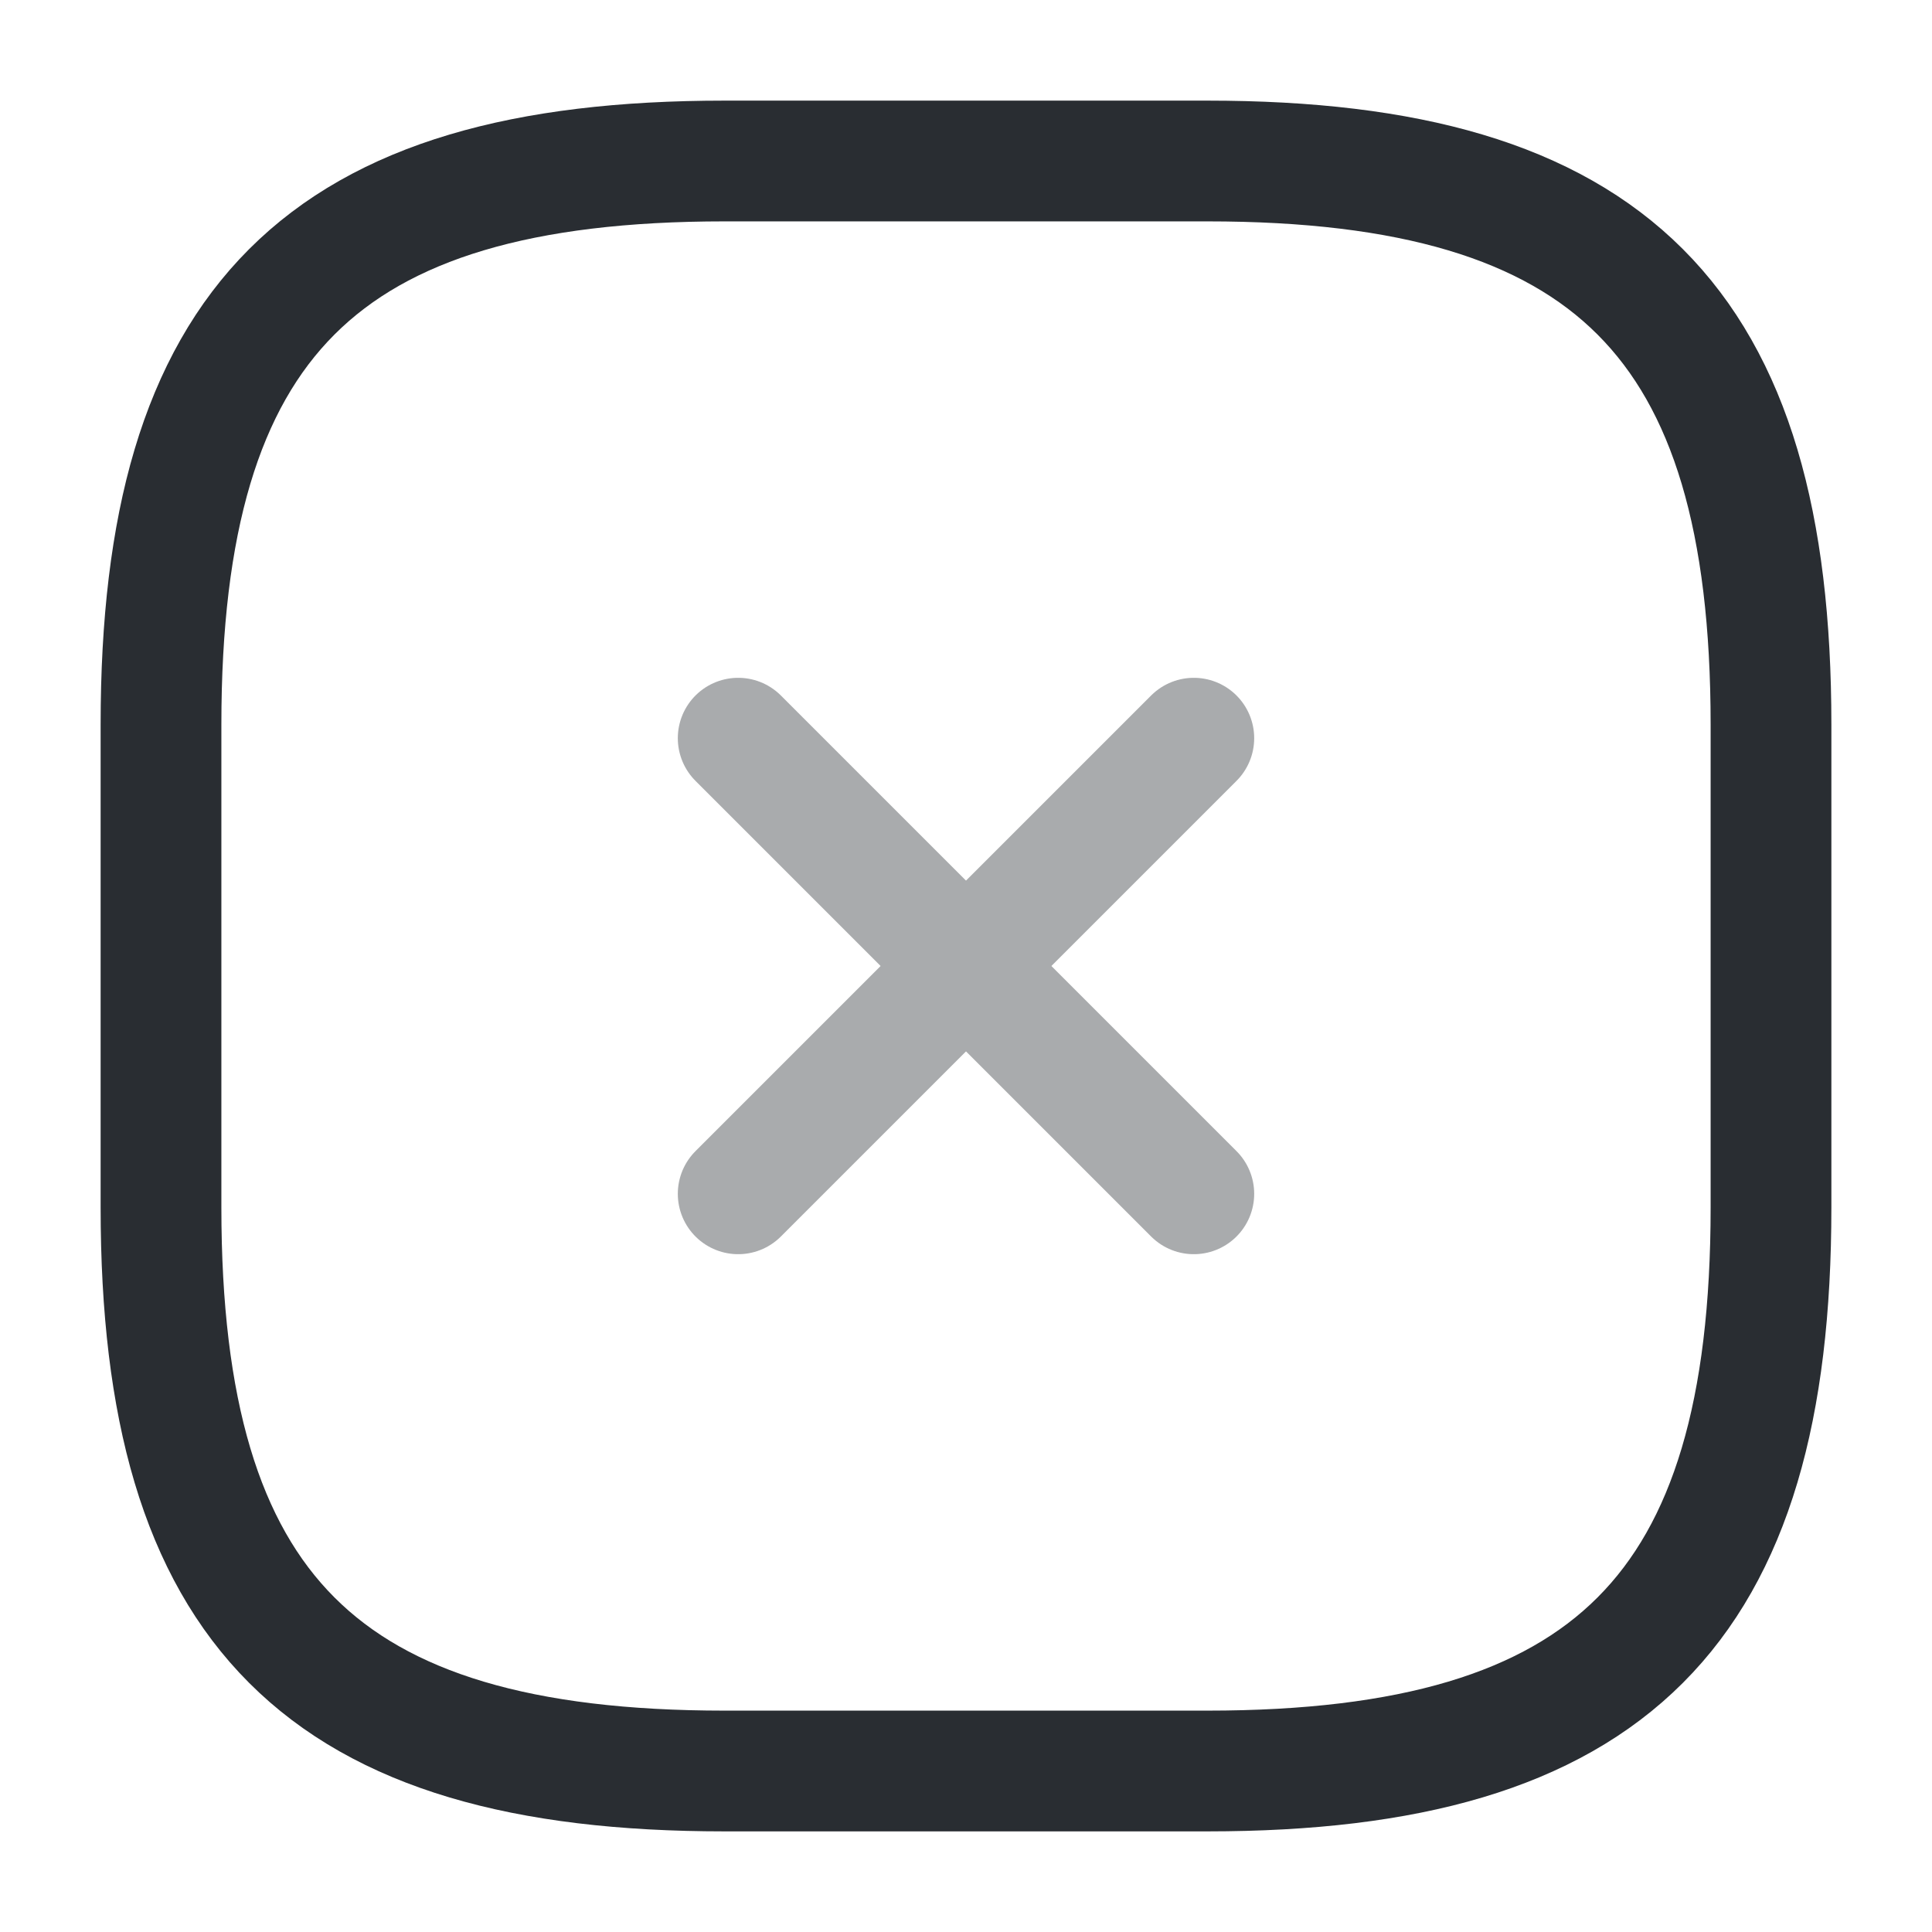
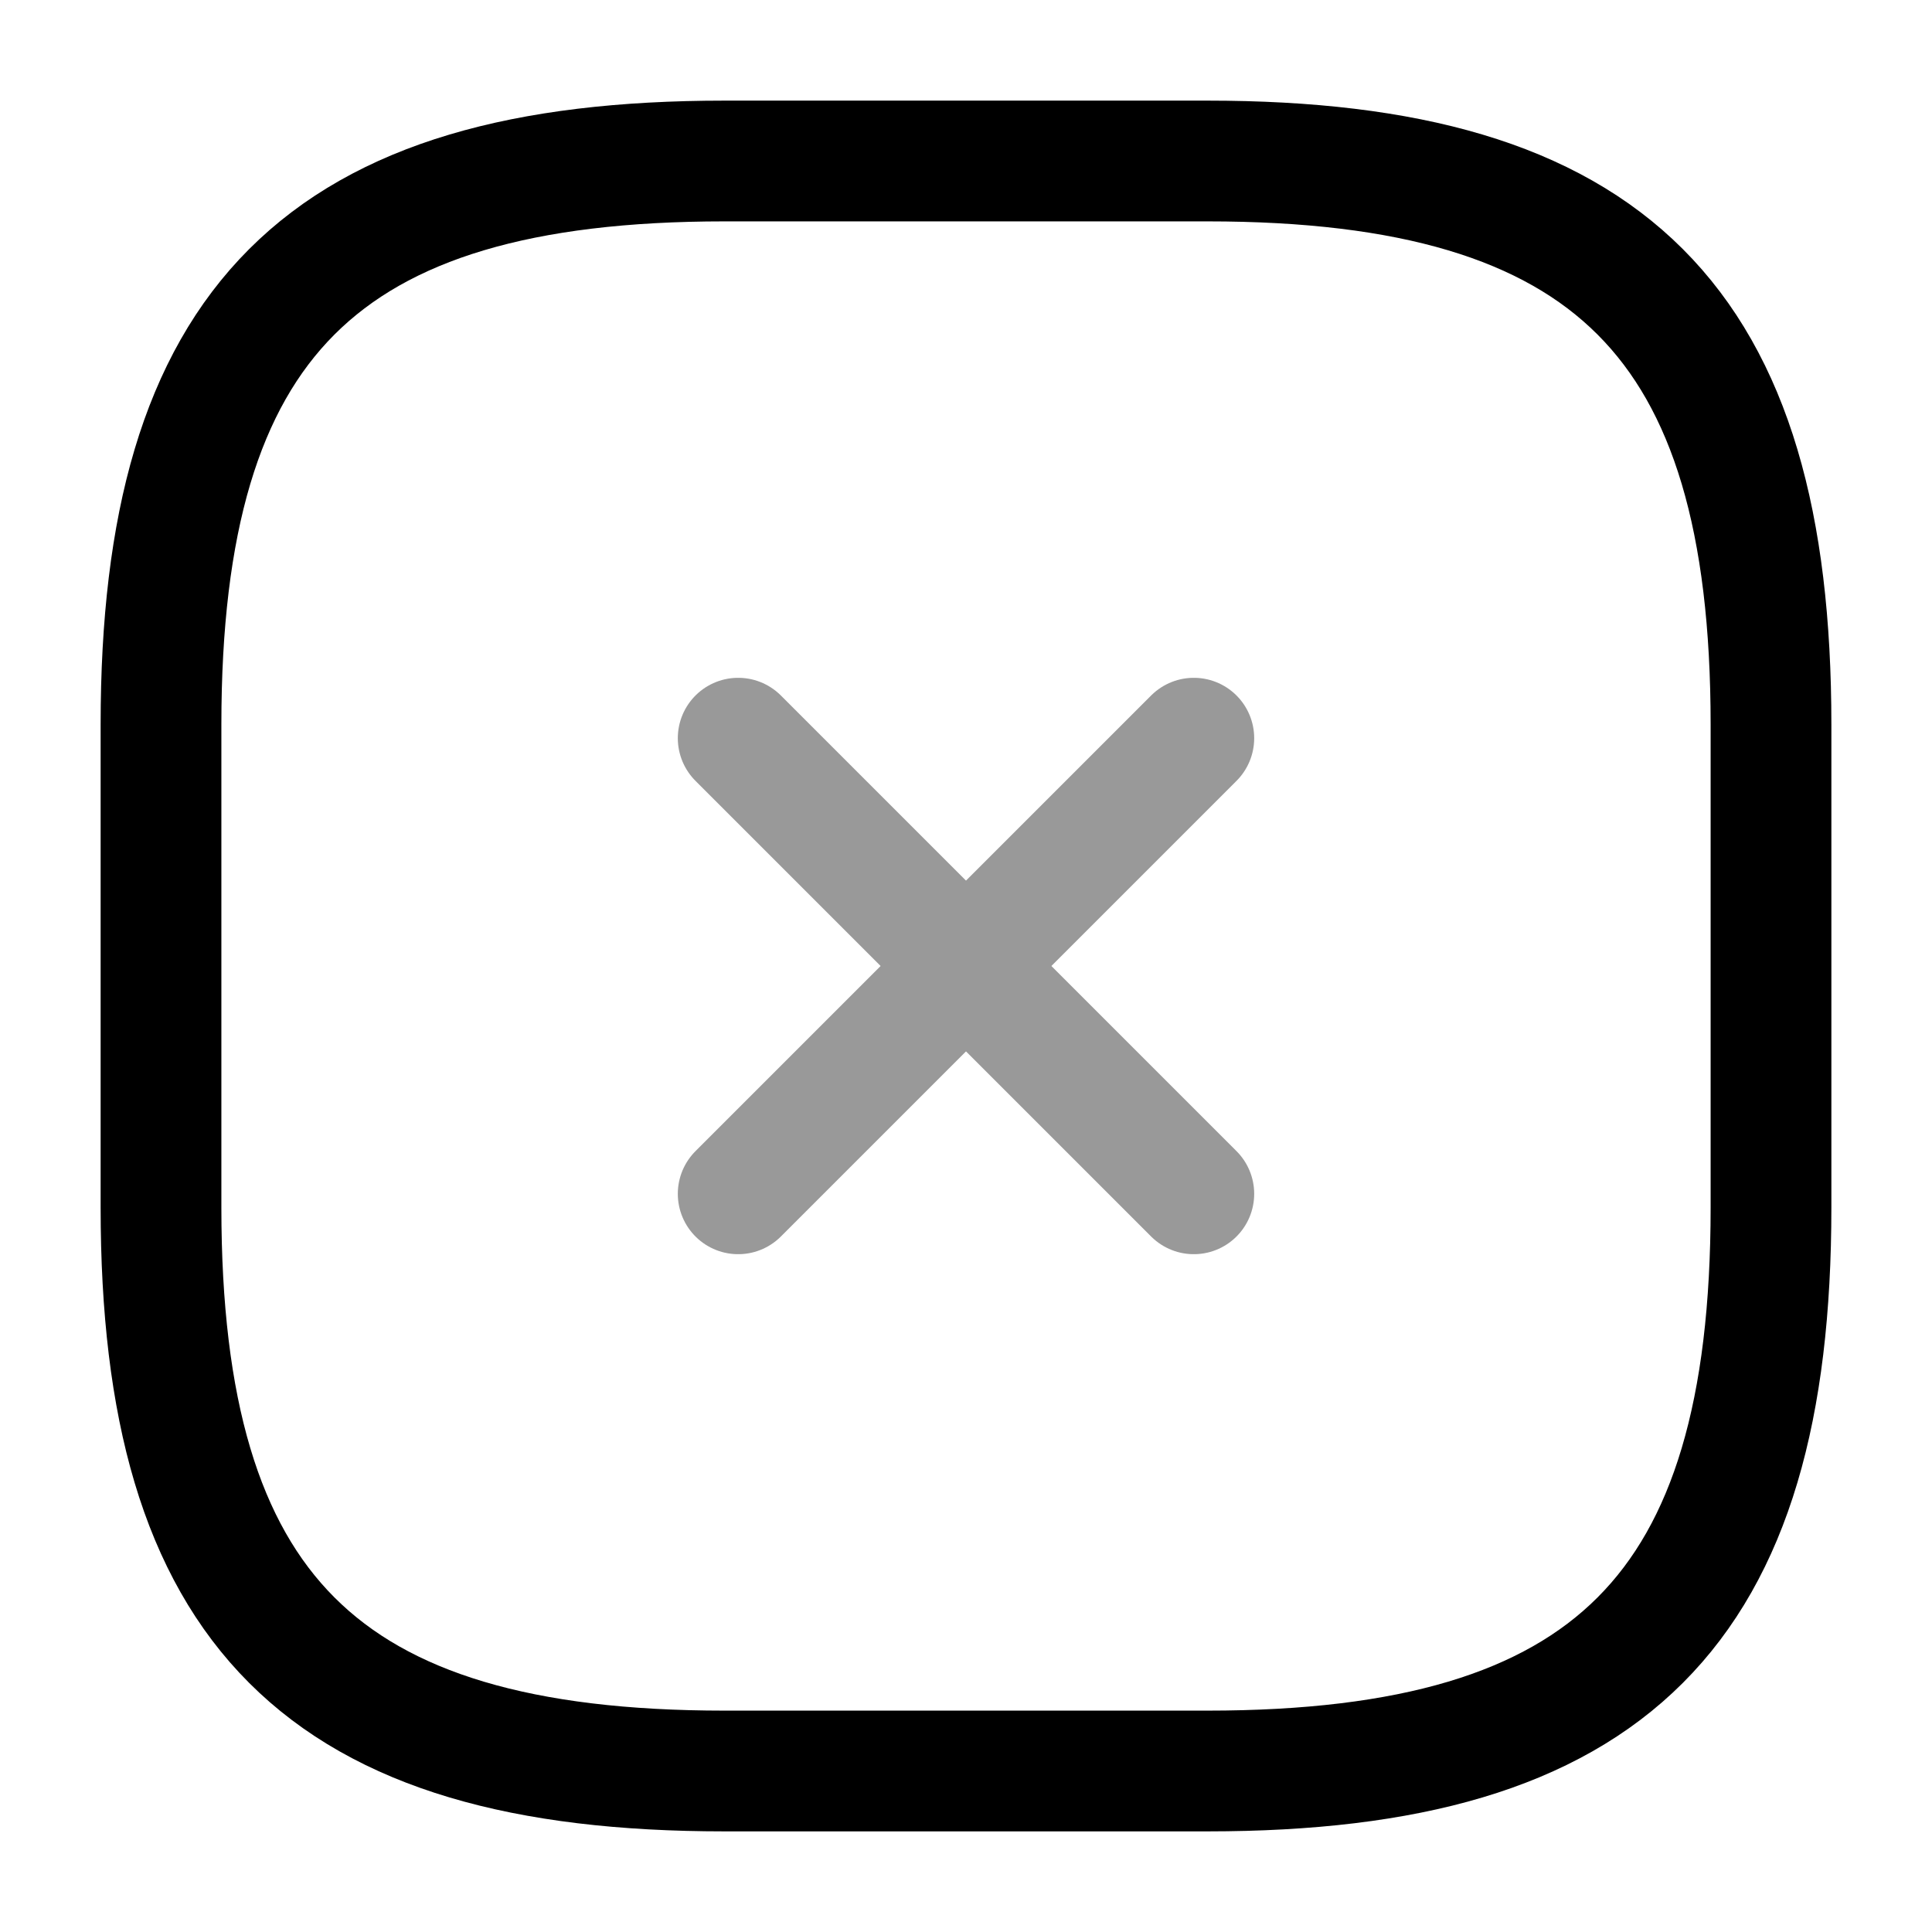
<svg xmlns="http://www.w3.org/2000/svg" width="800px" height="800px" viewBox="0 0 24 24" fill="none">
  <g opacity="0.4">
-     <path d="M9.17 14.83L14.83 9.17" stroke="#292D32" stroke-width="1.5" stroke-linecap="round" stroke-linejoin="round" />
-     <path d="M14.83 14.83L9.17 9.17" stroke="#292D32" stroke-width="1.5" stroke-linecap="round" stroke-linejoin="round" />
+     <path d="M9.17 14.83L14.83 9.17" stroke="currentColor" stroke-width="1.5" stroke-linecap="round" stroke-linejoin="round" />
+     <path d="M14.83 14.83L9.17 9.17" stroke="currentColor" stroke-width="1.5" stroke-linecap="round" stroke-linejoin="round" />
  </g>
-   <path d="M9 22H15C20 22 22 20 22 15V9C22 4 20 2 15 2H9C4 2 2 4 2 9V15C2 20 4 22 9 22Z" stroke="#292D32" stroke-width="1.5" stroke-linecap="round" stroke-linejoin="round" />
+   <path d="M9 22H15C20 22 22 20 22 15V9C22 4 20 2 15 2H9C4 2 2 4 2 9V15C2 20 4 22 9 22Z" stroke="currentColor" stroke-width="1.5" stroke-linecap="round" stroke-linejoin="round" />
</svg>
